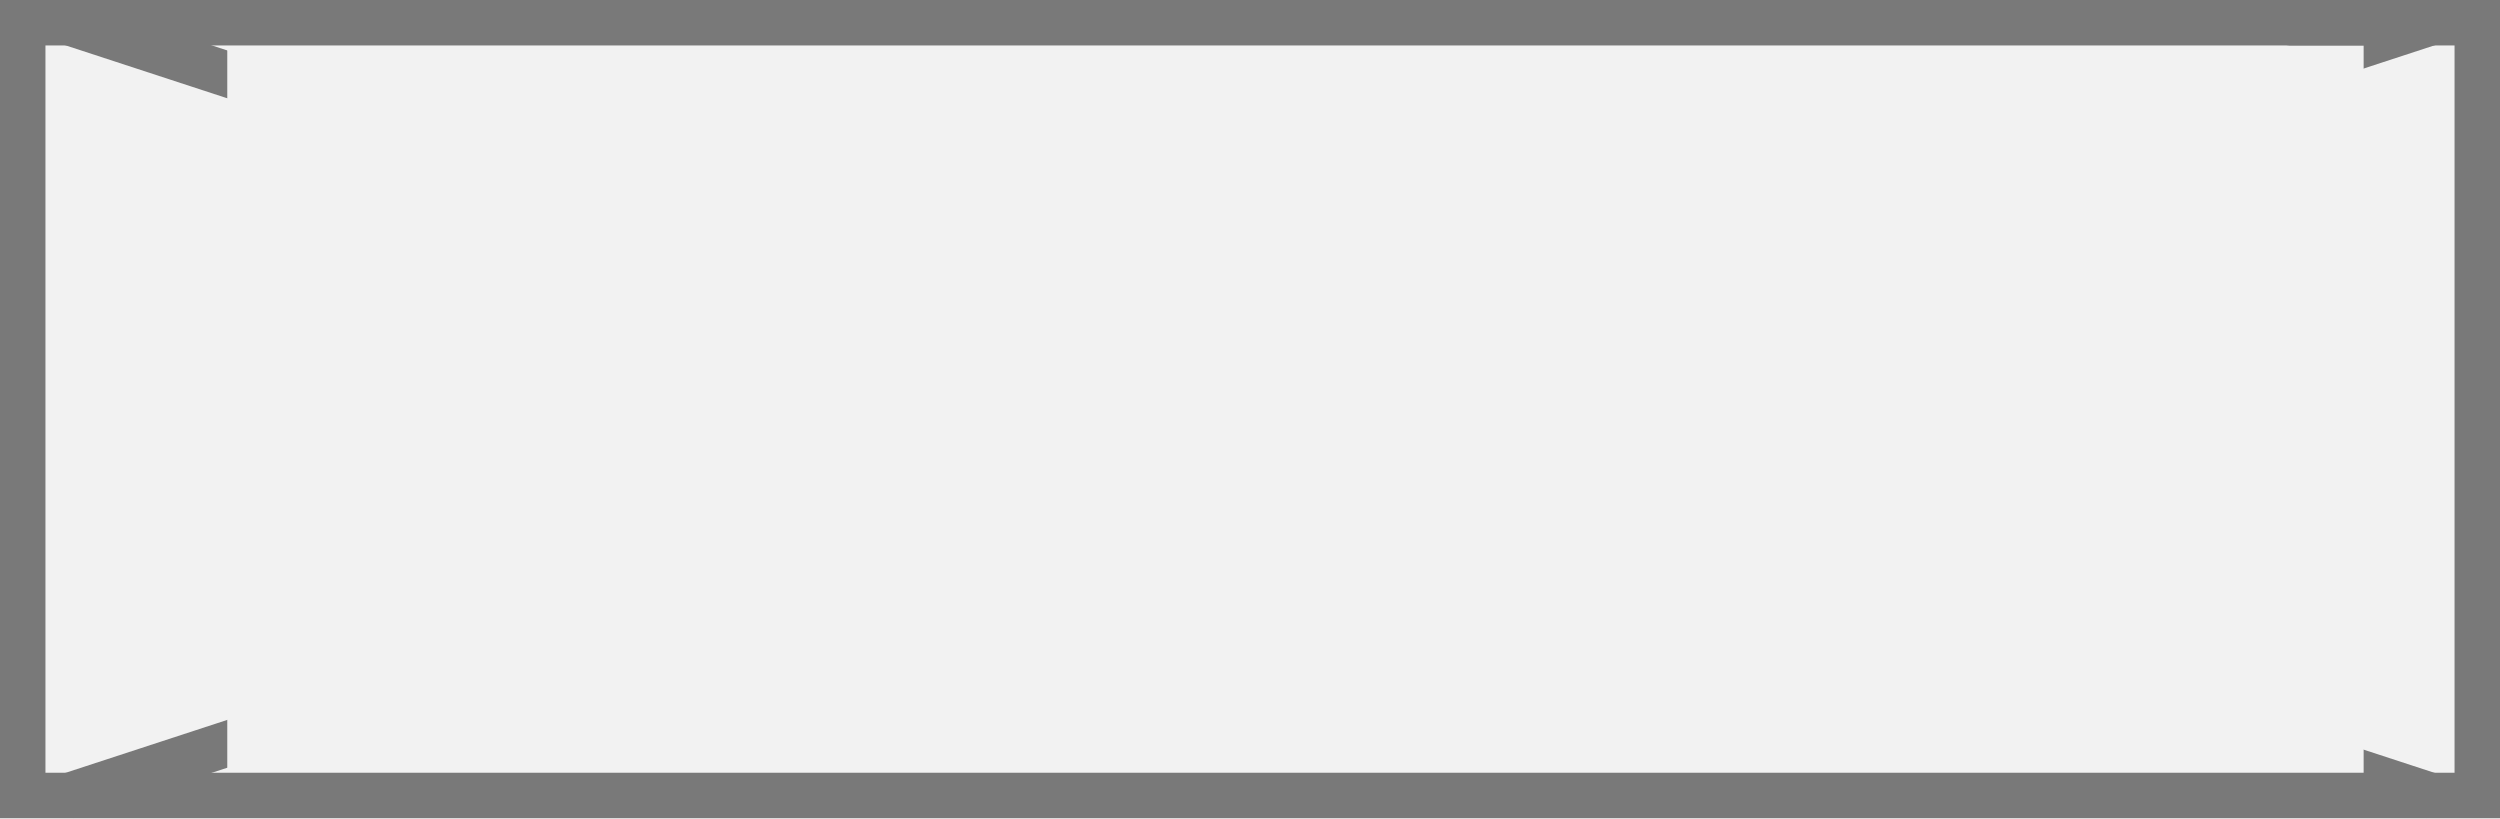
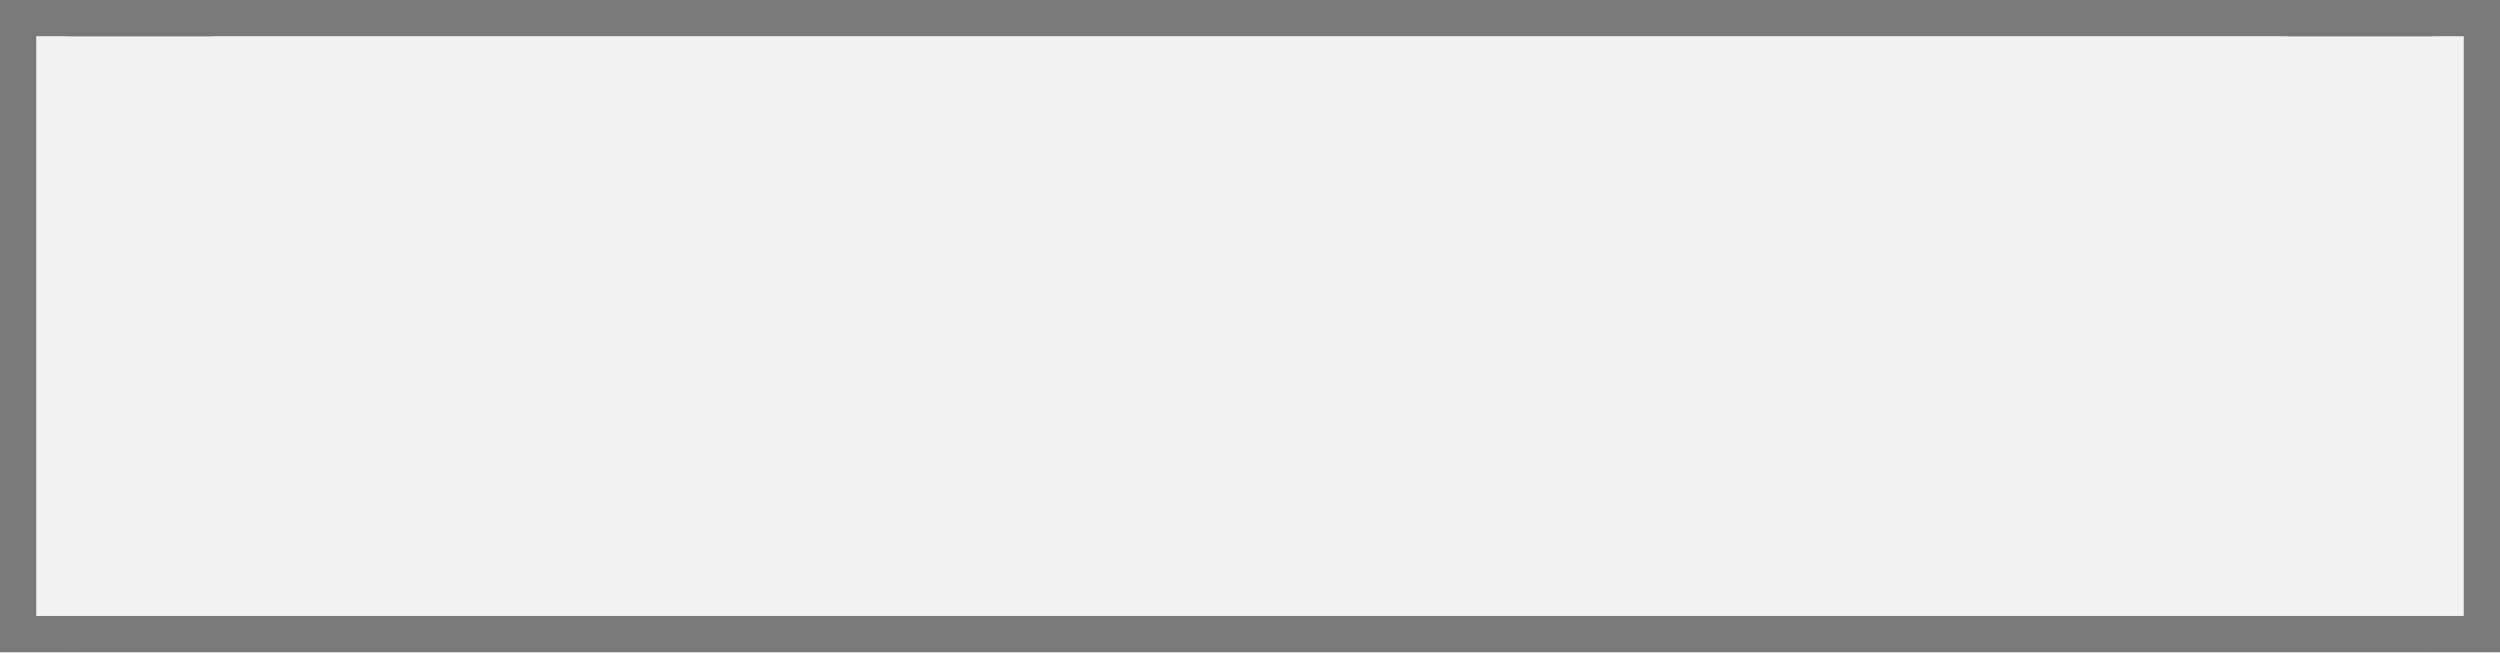
- <svg xmlns="http://www.w3.org/2000/svg" version="1.1" width="55px" height="18px">
+ <svg xmlns="http://www.w3.org/2000/svg" version="1.1" width="69px" height="18px">
  <defs>
    <pattern id="BGPattern" patternUnits="userSpaceOnUse" alignment="0 0" imageRepeat="None" />
-     <mask fill="white" id="Clip27">
-       <path d="M 0 18  L 0 0  L 55 0  L 55 18  L 0 18  Z " fill-rule="evenodd" />
+     <mask fill="white" id="Clip2369">
+       <path d="M 0 18  L 0 0  L 69 0  L 69 18  L 0 18  Z " fill-rule="evenodd" />
    </mask>
-     <mask fill="white" id="Clip28">
-       <path d="M 5 1  L 52 1  L 52 20  L 5 20  Z M 0 0  L 55 0  L 55 18  L 0 18  Z " fill-rule="evenodd" />
+     <mask fill="white" id="Clip2370">
+       <path d="M 1 1  L 70 1  L 70 20  L 1 20  Z M 0 0  L 69 0  L 69 18  L 0 18  Z " fill-rule="evenodd" />
    </mask>
  </defs>
-   <g transform="matrix(1 0 0 1 -14 0 )">
-     <path d="M 0 18  L 0 0  L 55 0  L 55 18  L 0 18  Z " fill-rule="nonzero" fill="rgba(242, 242, 242, 1)" stroke="none" transform="matrix(1 0 0 1 14 0 )" class="fill" />
-     <path d="M 0 18  L 0 0  L 55 0  L 55 18  L 0 18  Z " stroke-width="2" stroke-dasharray="0" stroke="rgba(121, 121, 121, 1)" fill="none" transform="matrix(1 0 0 1 14 0 )" class="stroke" mask="url(#Clip27)" />
-     <path d="M 53.548 0.475  L 1.452 17.525  M 1.452 0.475  L 53.548 17.525  " stroke-width="1" stroke-dasharray="0" stroke="rgba(121, 121, 121, 1)" fill="none" transform="matrix(1 0 0 1 14 0 )" class="stroke" mask="url(#Clip28)" />
+   <g>
+     <path d="M 0 18  L 0 0  L 69 0  L 69 18  L 0 18  Z " fill-rule="nonzero" fill="rgba(242, 242, 242, 1)" stroke="none" class="fill" />
+     <path d="M 0 18  L 0 0  L 69 0  L 69 18  L 0 18  Z " stroke-width="2" stroke-dasharray="0" stroke="rgba(121, 121, 121, 1)" fill="none" class="stroke" mask="url(#Clip2369)" />
+     <path d="M 67.145 0.484  L 1.855 17.516  M 1.855 0.484  L 67.145 17.516  " stroke-width="1" stroke-dasharray="0" stroke="rgba(121, 121, 121, 1)" fill="none" class="stroke" mask="url(#Clip2370)" />
  </g>
</svg>
